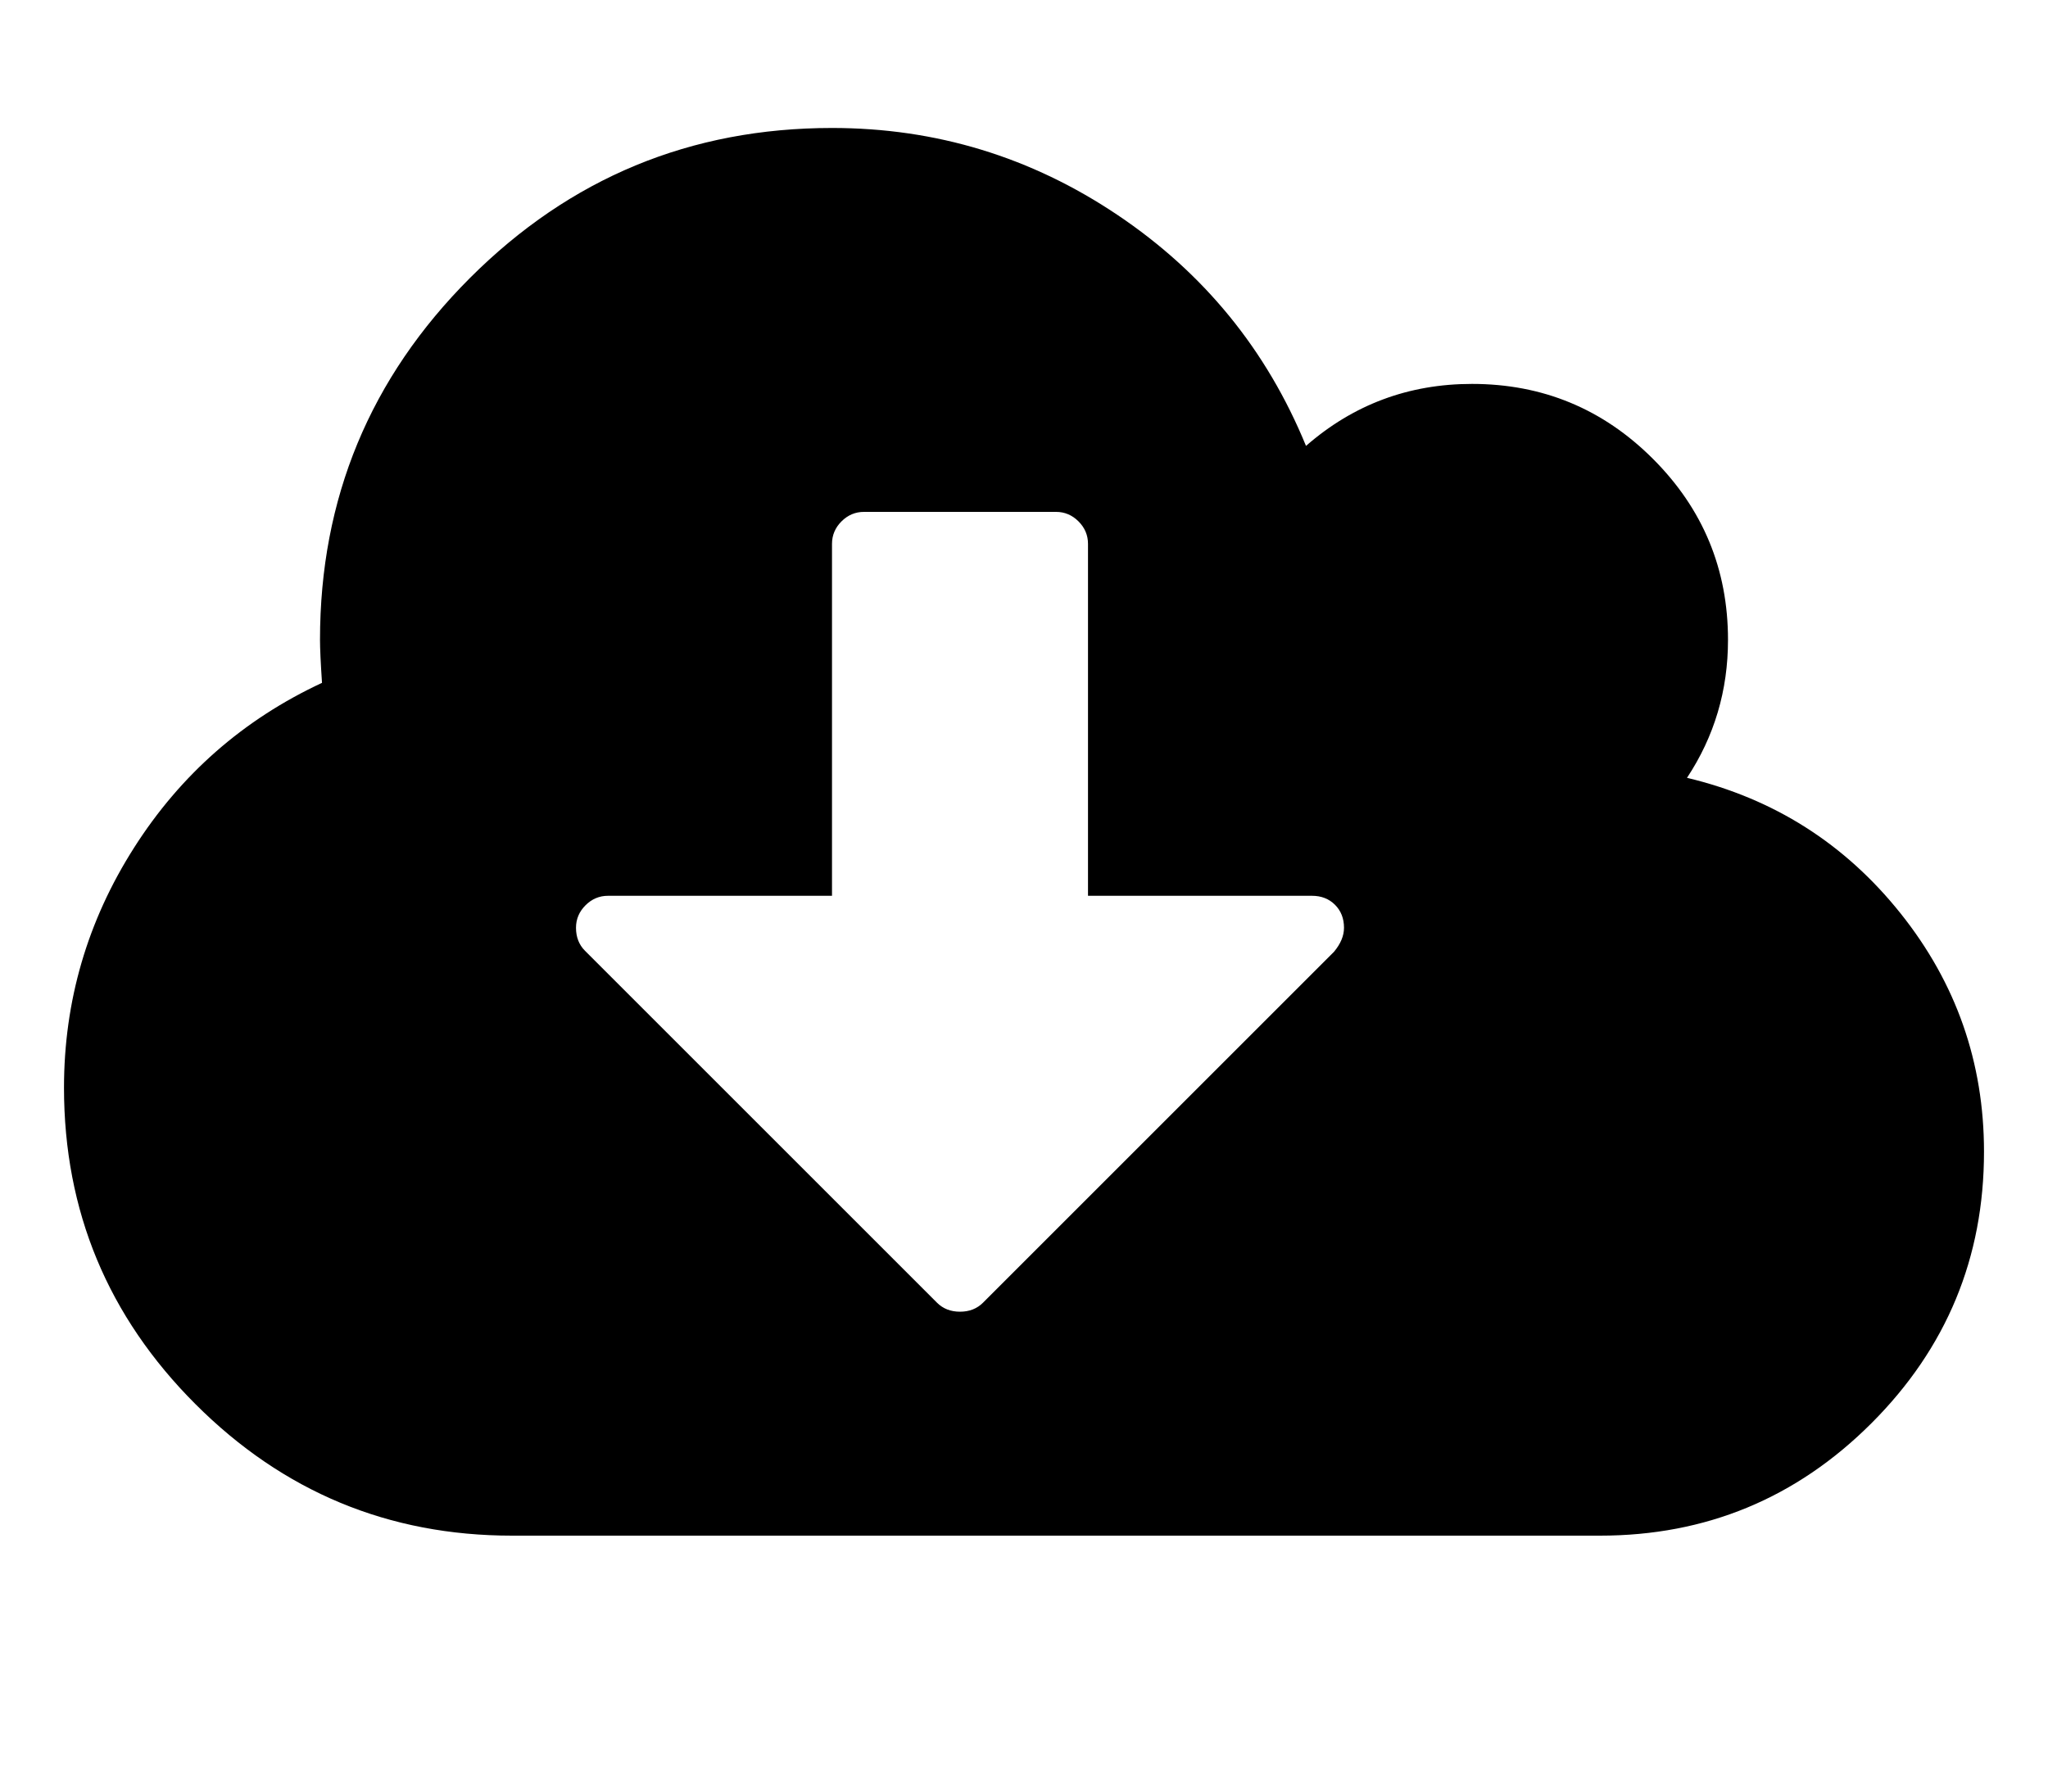
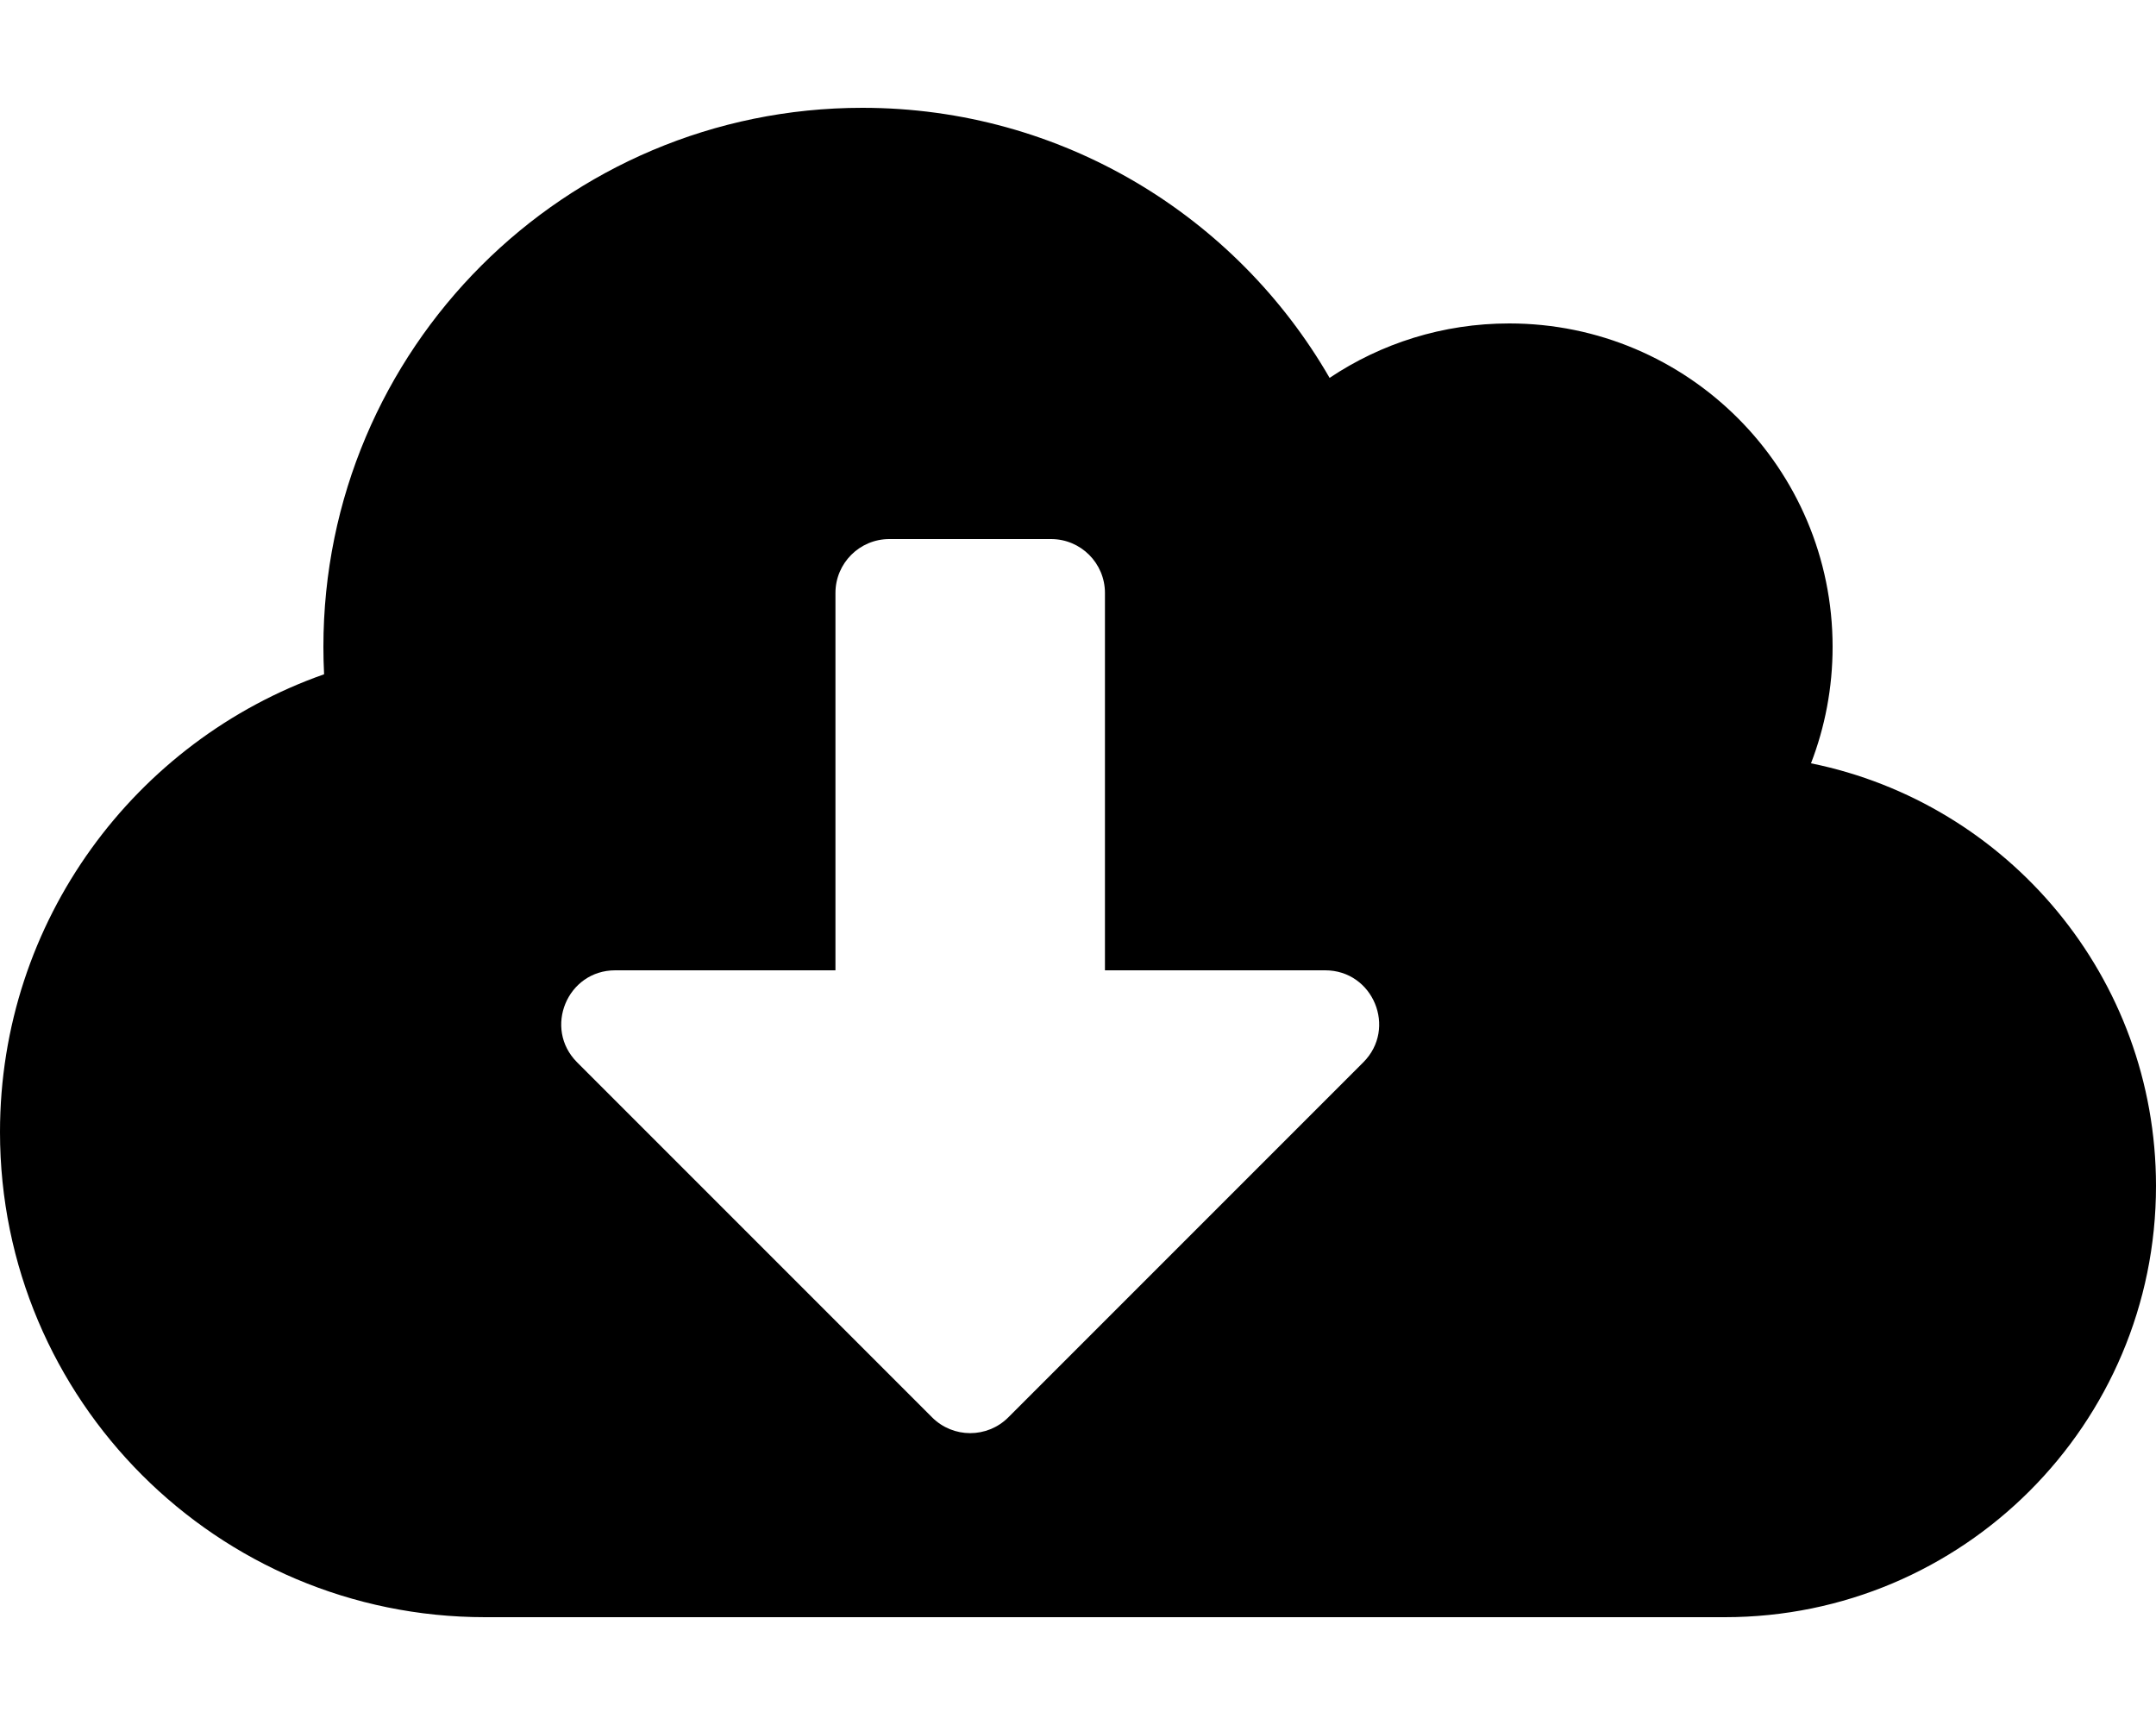
- <svg xmlns="http://www.w3.org/2000/svg" width="2048" height="1792" viewBox="0 0 2048 1792">
-   <path d="M1344 928q0-14-9-23t-23-9h-224v-352q0-13-9.5-22.5t-22.5-9.5h-192q-13 0-22.5 9.5t-9.5 22.5v352h-224q-13 0-22.5 9.5t-9.5 22.5q0 14 9 23l352 352q9 9 23 9t23-9l351-351q10-12 10-24zm640 224q0 159-112.5 271.5t-271.5 112.5h-1088q-185 0-316.5-131.5t-131.5-316.5q0-130 70-240t188-165q-2-30-2-43 0-212 150-362t362-150q156 0 285.5 87t188.5 231q71-62 166-62 106 0 181 75t75 181q0 76-41 138 130 31 213.5 135.5t83.5 238.5z" />
+ <svg xmlns="http://www.w3.org/2000/svg" viewBox="0 0 640 512">
+   <path d="M640 352c0 70.692-57.308 128-128 128H144C64.471 480 0 415.529 0 336c0-62.773 40.171-116.155 96.204-135.867A163.68 163.68 0 0 1 96 192c0-88.366 71.634-160 160-160 59.288 0 111.042 32.248 138.684 80.159C409.935 101.954 428.271 96 448 96c53.019 0 96 42.981 96 96 0 12.184-2.275 23.836-6.415 34.56C596.017 238.414 640 290.07 640 352zm-246.627-64H328V176c0-8.837-7.164-16-16-16h-48c-8.836 0-16 7.163-16 16v112h-65.373c-14.254 0-21.393 17.234-11.314 27.314l105.373 105.373c6.248 6.248 16.379 6.248 22.627 0l105.373-105.373c10.08-10.08 2.941-27.314-11.313-27.314z" />
</svg>
